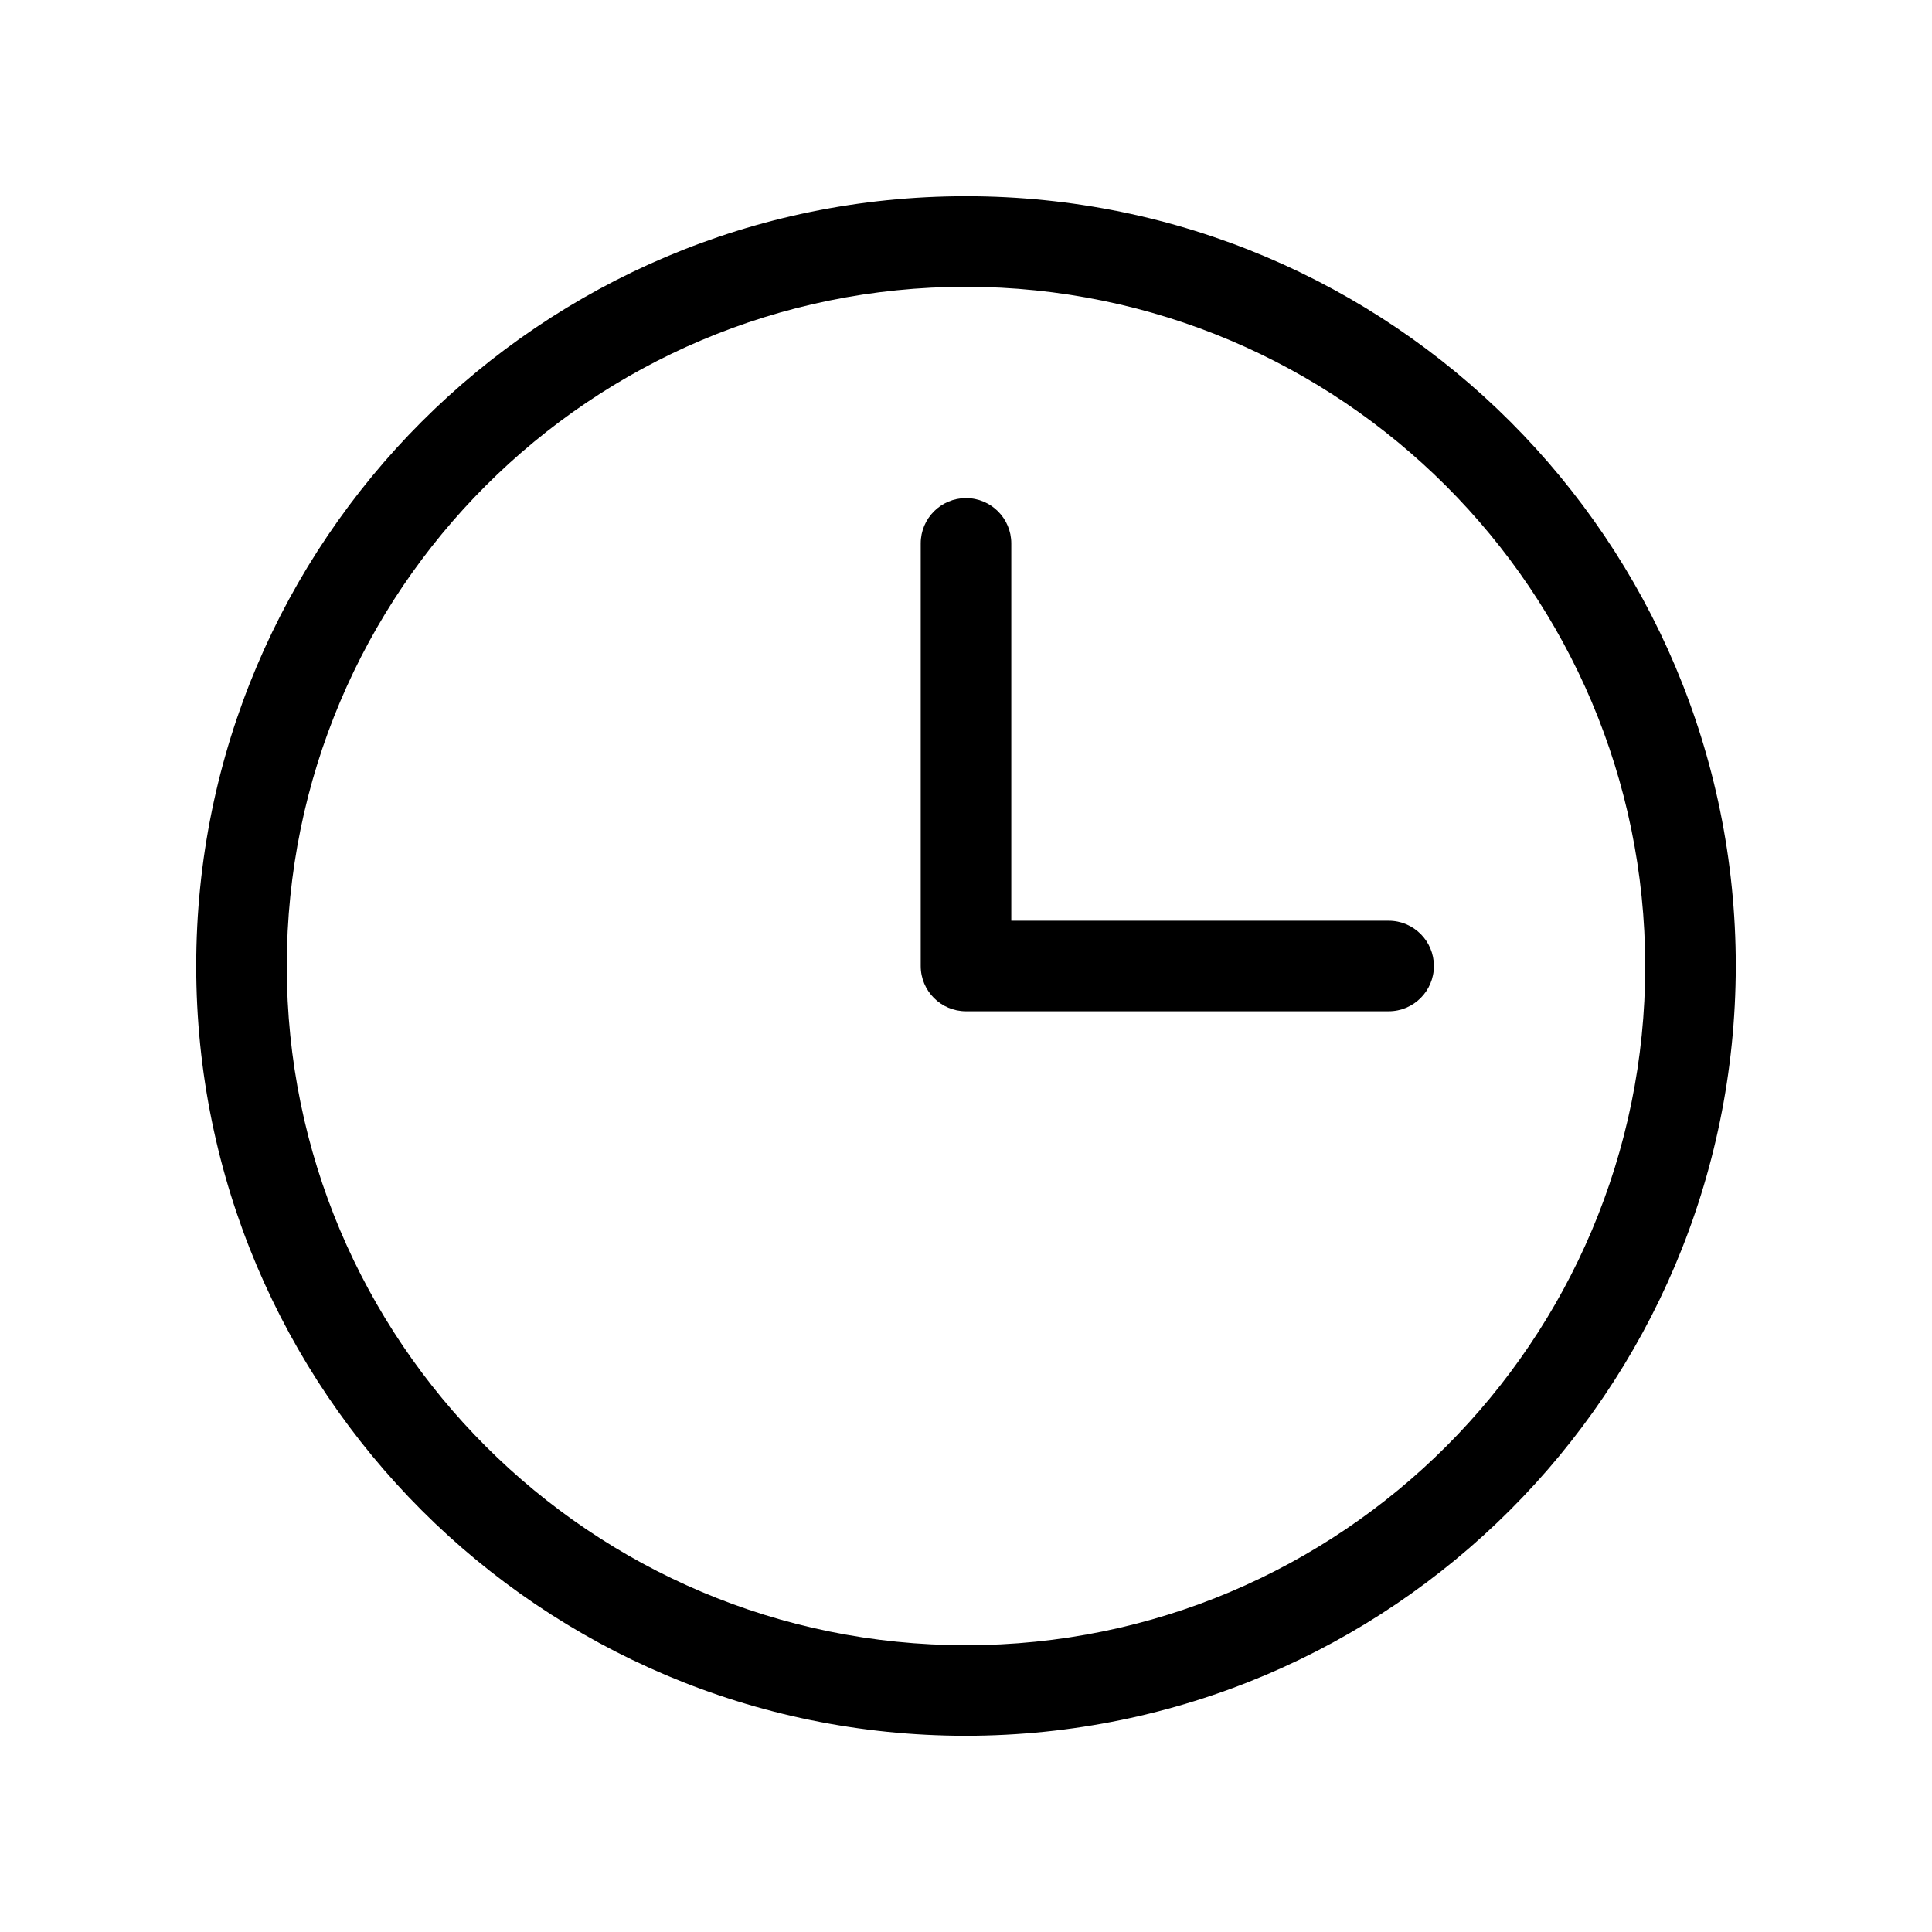
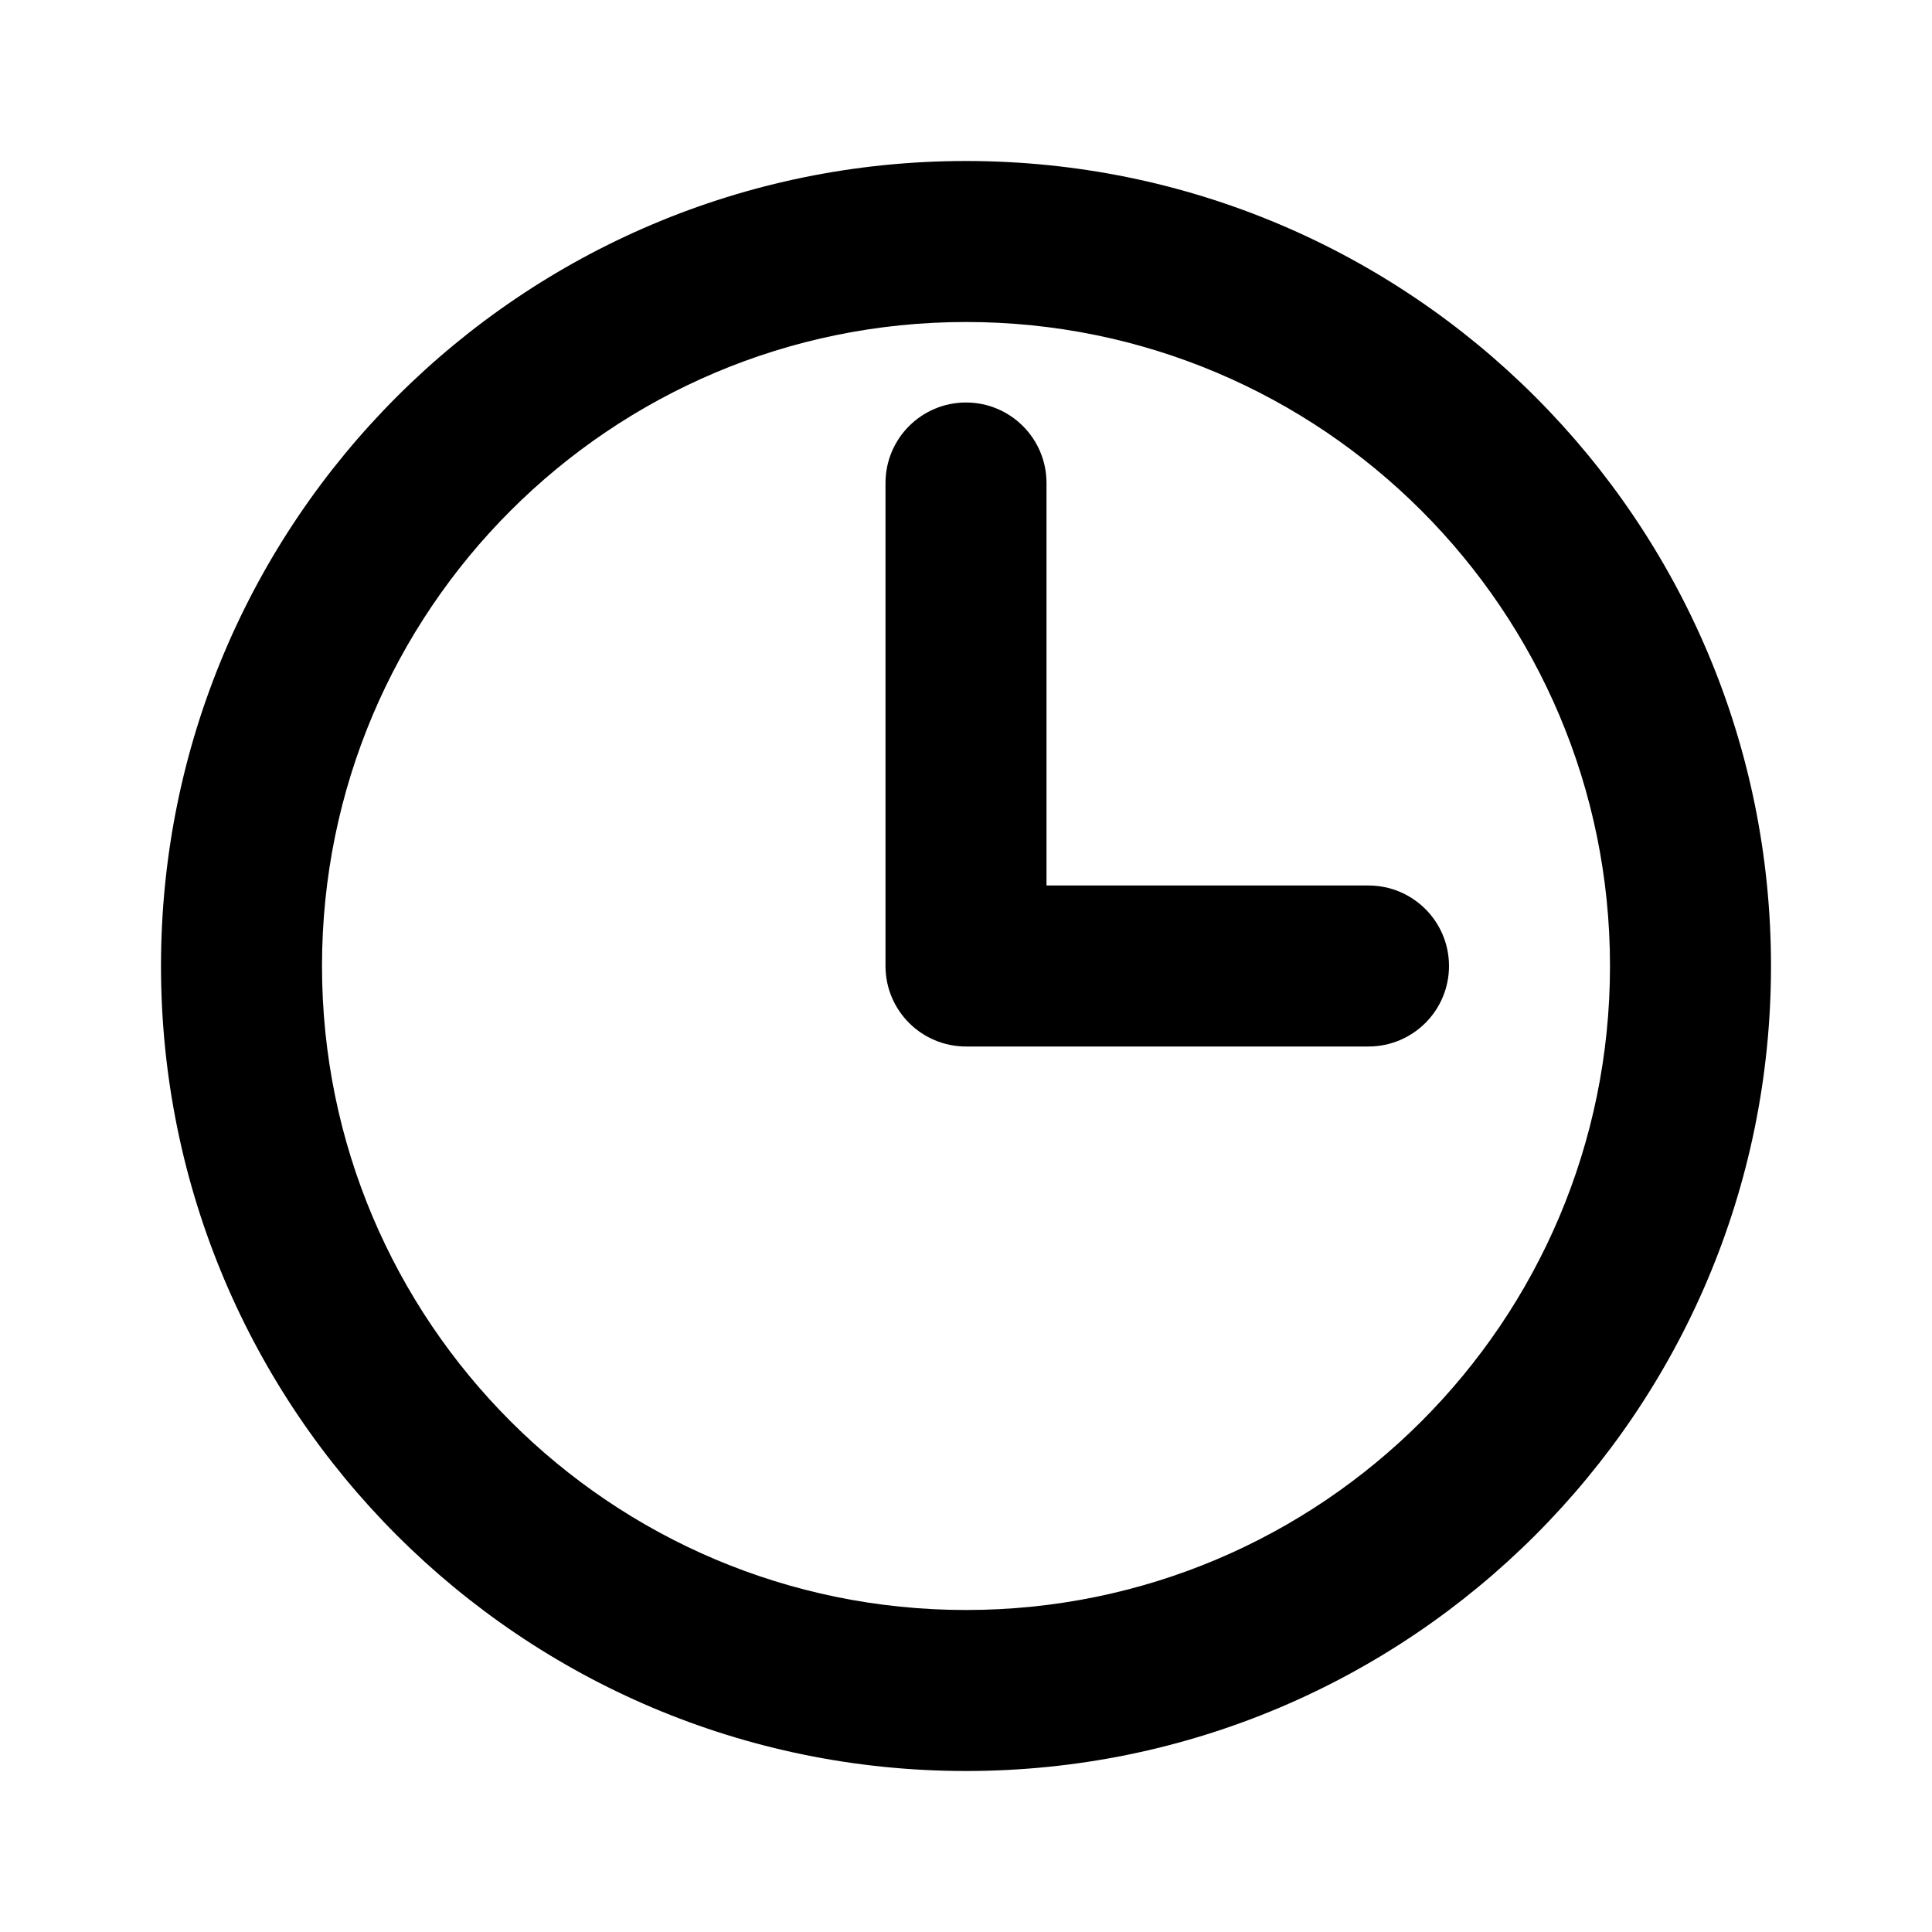
- <svg xmlns="http://www.w3.org/2000/svg" aria-hidden="true" role="img" class="iconify iconify--ph" width="32" height="32" preserveAspectRatio="xMidYMid meet" viewBox="0 0 256 256">
-   <path d="M128 230a102 102 0 1 1 102-102a102.115 102.115 0 0 1-102 102zm0-192a90 90 0 1 0 90 90a90.102 90.102 0 0 0-90-90zm62 90a6 6 0 0 0-6-6h-50V72a6 6 0 0 0-12 0v56a6 6 0 0 0 6 6h56a6 6 0 0 0 6-6z" fill="black" />
+ <svg xmlns="http://www.w3.org/2000/svg" width="800" height="800" viewBox="-2 -2 24 24" preserveAspectRatio="xMinYMin" class="jam jam-clock">
+   <path d="M11 9h4a1 1 0 0 1 0 2h-5a1 1 0 0 1-1-1V4a1 1 0 1 1 2 0v5zm-1 11C4.477 20 0 15.523 0 10S4.477 0 10 0s10 4.477 10 10-4.477 10-10 10zm0-2a8 8 0 1 0 0-16 8 8 0 0 0 0 16z" />
</svg>
